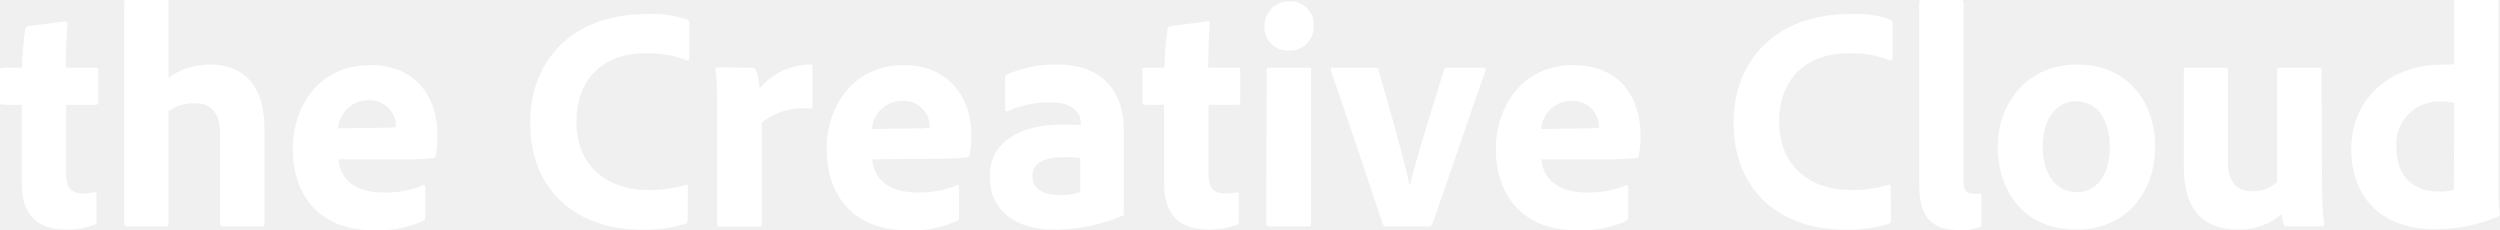
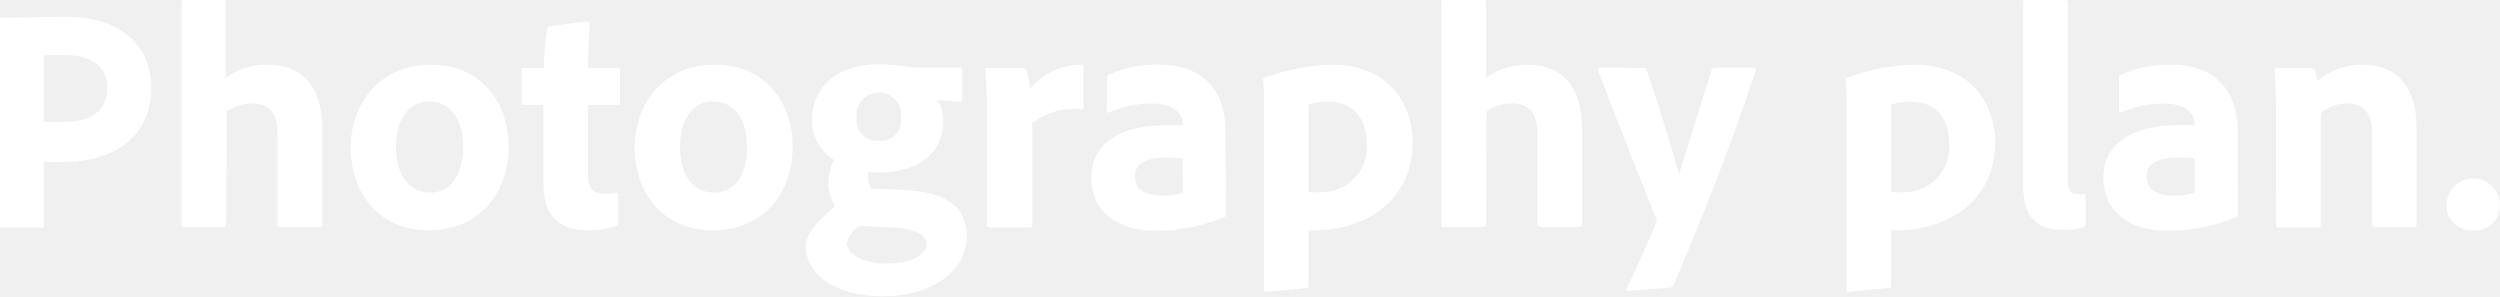
- <svg xmlns="http://www.w3.org/2000/svg" viewBox="0 0 203.48 18.68">
+ <svg xmlns="http://www.w3.org/2000/svg" viewBox="0 0 201.38 23.86">
  <defs>
    <style>.a{fill:#fff;}</style>
  </defs>
-   <path class="a" d="M7.93,18c0,.16,0,.29-.19.34a6.4,6.4,0,0,1-2.31.37c-2.26,0-3.58-1.12-3.58-3.72V8.56H.29c-.16,0-.21-.08-.21-.24V5.77c0-.18.05-.23.23-.23H1.87A29.3,29.3,0,0,1,2.13,2.4a.3.3,0,0,1,.24-.24l3-.39c.13,0,.2,0,.2.16-.07.8-.13,2.34-.13,3.61H7.87c.16,0,.21,0,.21.21V8.37c0,.13-.05.16-.18.19H5.46v5.56c0,1.14.34,1.66,1.4,1.66a5.27,5.27,0,0,0,.88-.1c.11,0,.19,0,.19.18Z" transform="translate(-0.08 -0.03)" />
-   <path class="a" d="M13.8,18.25c0,.15-.05.21-.21.21H10.4c-.16,0-.21-.08-.21-.21V.21c0-.1,0-.18.21-.18h3.19c.16,0,.21.05.21.18V6.35a5.71,5.71,0,0,1,3.4-1.07c2,0,4.4,1,4.4,5.22v7.72c0,.16-.06.24-.24.24H18.24c-.18,0-.26-.08-.26-.24V10.87c0-1.64-.7-2.44-2.05-2.44a3.51,3.51,0,0,0-2.13.65Z" transform="translate(-0.08 -0.03)" />
-   <path class="a" d="M27.63,13c.12,1.48,1.16,2.7,3.71,2.7a8,8,0,0,0,3.2-.6c.07-.05.15,0,.15.13v2.47c0,.18,0,.26-.18.31a8.62,8.62,0,0,1-4,.76c-4.89,0-6.6-3.36-6.6-6.58,0-3.58,2.2-6.86,6.28-6.86s5.49,3,5.49,5.61a8.84,8.84,0,0,1-.13,1.74c0,.14-.08.19-.21.21a21.81,21.81,0,0,1-2.68.11ZM31,10.43a7.33,7.33,0,0,0,1.3-.06v-.18a2.11,2.11,0,0,0-2.21-2,2.46,2.46,0,0,0-2.49,2.29Z" transform="translate(-0.08 -0.03)" />
-   <path class="a" d="M56.05,17.88c0,.19,0,.32-.2.37a11.47,11.47,0,0,1-3.62.47c-5,0-9-3-9-8.68,0-5.28,3.64-8.86,9.38-8.86A8.7,8.7,0,0,1,56,1.62a.29.29,0,0,1,.18.31V4.76c0,.24-.13.24-.23.18a8.24,8.24,0,0,0-3.38-.57C49.12,4.37,47,6.53,47,9.91c0,4.05,3,5.58,5.7,5.58a9.76,9.76,0,0,0,3.17-.41c.13-.05.2,0,.2.13Z" transform="translate(-0.08 -0.03)" />
-   <path class="a" d="M61.3,5.54a.3.3,0,0,1,.32.23,4.84,4.84,0,0,1,.28,1.46A5.44,5.44,0,0,1,66,5.28c.16,0,.21,0,.21.21v3.2c0,.13,0,.18-.23.18A5.38,5.38,0,0,0,62.08,10l0,8.27c0,.15-.05.21-.24.21H58.71c-.21,0-.26-.08-.26-.24v-9c0-1.12,0-2.63-.13-3.54,0-.13,0-.18.15-.18Z" transform="translate(-0.08 -0.03)" />
-   <path class="a" d="M71.07,13c.13,1.48,1.17,2.7,3.72,2.7a8,8,0,0,0,3.2-.6c.07-.05.15,0,.15.13v2.47c0,.18,0,.26-.18.31a8.63,8.63,0,0,1-4,.76c-4.88,0-6.6-3.36-6.6-6.58,0-3.58,2.21-6.86,6.29-6.86,3.93,0,5.49,3,5.49,5.61A8.84,8.84,0,0,1,79,12.63c0,.14-.08.19-.21.21a21.81,21.81,0,0,1-2.68.11Zm3.38-2.52a7.33,7.33,0,0,0,1.3-.06v-.18a2.11,2.11,0,0,0-2.21-2,2.46,2.46,0,0,0-2.49,2.29Z" transform="translate(-0.08 -0.03)" />
-   <path class="a" d="M91.55,15.57c0,.68,0,1.22,0,1.85,0,0,0,.1,0,.13a14.36,14.36,0,0,1-5.66,1.17c-2.89,0-5.25-1.33-5.25-4.34,0-2.76,2.41-4.21,5.87-4.21a11.34,11.34,0,0,1,1.53.05V10c0-.5-.31-1.64-2.49-1.64a8.36,8.36,0,0,0-3.43.7A.15.15,0,0,1,81.89,9V6.35c0-.13,0-.21.18-.26a9.68,9.68,0,0,1,4.08-.81c3.74,0,5.4,2.31,5.4,5.28ZM88,12.9a8.47,8.47,0,0,0-1.3-.08c-1.84,0-2.59.6-2.59,1.53s.65,1.56,2.28,1.56A5.4,5.4,0,0,0,88,15.68Z" transform="translate(-0.08 -0.03)" />
-   <path class="a" d="M100.91,18c0,.16,0,.29-.18.34a6.49,6.49,0,0,1-2.32.37c-2.26,0-3.58-1.12-3.58-3.72V8.56H93.27c-.16,0-.21-.08-.21-.24V5.77c0-.18,0-.23.23-.23h1.56a29.3,29.3,0,0,1,.26-3.14.3.3,0,0,1,.24-.24l3-.39c.13,0,.2,0,.2.16-.07.8-.13,2.34-.13,3.61h2.4c.15,0,.2,0,.2.21V8.37c0,.13,0,.16-.18.19H98.44v5.56c0,1.14.34,1.66,1.4,1.66a5.51,5.51,0,0,0,.89-.1c.1,0,.18,0,.18.18Z" transform="translate(-0.08 -0.03)" />
-   <path class="a" d="M103,2.14a2,2,0,0,1,2-2,1.88,1.88,0,0,1,2,2,1.91,1.91,0,0,1-2,2A1.88,1.88,0,0,1,103,2.14Zm.18,3.61c0-.13,0-.21.21-.21h3.2c.15,0,.2,0,.2.21V18.22c0,.16,0,.24-.23.24H103.4c-.18,0-.26-.08-.26-.24Z" transform="translate(-0.08 -0.03)" />
-   <path class="a" d="M112.94,18.46a.3.3,0,0,1-.31-.19c-1-2.93-3.17-9.53-4.24-12.52a.17.17,0,0,1,.18-.21H112c.18,0,.23,0,.28.18,1.69,5.85,2.26,8.16,2.52,9.33h.06c.26-1.17.93-3.51,2.75-9.33,0-.13.1-.18.23-.18h3a.16.16,0,0,1,.15.23c-1.11,3.07-3.3,9.65-4.33,12.48-.08.13-.13.21-.32.21Z" transform="translate(-0.08 -0.03)" />
-   <path class="a" d="M125.54,13c.13,1.48,1.17,2.7,3.72,2.7a8,8,0,0,0,3.2-.6c.07-.05.15,0,.15.13v2.47c0,.18-.05.26-.18.31a8.63,8.63,0,0,1-4,.76c-4.88,0-6.6-3.36-6.6-6.58,0-3.58,2.21-6.86,6.29-6.86s5.48,3,5.48,5.61a8.1,8.1,0,0,1-.13,1.74c0,.14-.07.19-.2.21a21.81,21.81,0,0,1-2.68.11Zm3.38-2.52a7.33,7.33,0,0,0,1.3-.06v-.18a2.11,2.11,0,0,0-2.21-2,2.45,2.45,0,0,0-2.49,2.29Z" transform="translate(-0.08 -0.03)" />
-   <path class="a" d="M154,17.88c0,.19-.05.32-.21.37a11.36,11.36,0,0,1-3.61.47c-5,0-9-3-9-8.68,0-5.28,3.64-8.86,9.38-8.86a8.7,8.7,0,0,1,3.38.44.29.29,0,0,1,.18.31V4.76c0,.24-.13.24-.24.18a8.16,8.16,0,0,0-3.37-.57c-3.49,0-5.62,2.16-5.62,5.54,0,4.05,3,5.58,5.69,5.58a9.68,9.68,0,0,0,3.17-.41c.13-.05.21,0,.21.13Z" transform="translate(-0.08 -0.03)" />
-   <path class="a" d="M156.29.24c0-.13.05-.21.26-.21h3.09c.18,0,.26.08.26.21V14.79c0,.73.23,1,.85,1a2.58,2.58,0,0,0,.47,0c.11,0,.13.06.13.19v2.23c0,.21,0,.26-.18.31a4.2,4.2,0,0,1-1.61.24c-1.87,0-3.27-.71-3.27-3.59Z" transform="translate(-0.08 -0.03)" />
-   <path class="a" d="M175.49,11.93c0,4.08-2.65,6.79-6.39,6.79-4.45,0-6.42-3.36-6.42-6.71,0-3.69,2.47-6.73,6.47-6.73C173.33,5.28,175.49,8.43,175.49,11.93Zm-9.15,0c0,2.29,1.07,3.74,2.81,3.74,1.51,0,2.65-1.3,2.65-3.69,0-2-.83-3.71-2.81-3.71C167.49,8.3,166.34,9.65,166.34,12Z" transform="translate(-0.08 -0.03)" />
-   <path class="a" d="M189.08,15.57a21.55,21.55,0,0,0,.16,2.68c0,.15-.06.21-.24.21h-2.75c-.21,0-.26-.06-.31-.19a7.55,7.55,0,0,1-.16-.8,5.27,5.27,0,0,1-3.56,1.25c-2.6,0-4.39-1.43-4.39-5V5.75c0-.18,0-.21.23-.21h3.17c.16,0,.19,0,.19.21v7.54c0,1.4.59,2.31,2,2.31a2.85,2.85,0,0,0,2-.76V5.75c0-.16.08-.21.26-.21h3.14c.18,0,.21,0,.21.21Z" transform="translate(-0.08 -0.03)" />
-   <path class="a" d="M191.45,12.12c0-3.72,2.78-6.84,7.53-6.84.21,0,.47,0,.86,0V.21A.16.16,0,0,1,200,0h3.27c.13,0,.16.05.16.16V15.55a16.23,16.23,0,0,0,.1,1.89c0,.13,0,.19-.18.24a13.08,13.08,0,0,1-5.12,1C194.41,18.72,191.45,16.53,191.45,12.12Zm8.39-3.69a2.57,2.57,0,0,0-1-.13,3.47,3.47,0,0,0-3.72,3.63c0,2.58,1.48,3.69,3.46,3.69a3.65,3.65,0,0,0,1.22-.15Z" transform="translate(-0.08 -0.03)" />
+   <path class="a" d="M368,1.66c0-.15,0-.2.15-.2,1.06,0,3.1-.08,5.06-.08,5.21,0,7,2.89,7,5.7,0,4.18-3.23,6-7.2,6h-1.45v5.08c0,.13,0,.21-.21.21h-3.17c-.13,0-.18-.08-.18-.21Zm3.56,8.2H373c2,0,3.67-.62,3.67-2.73,0-1.63-1.11-2.66-3.36-2.66h-1.75Z" transform="translate(-368.03 -0.03)" />
+   <path class="a" d="M386.24,18.11c0,.16-.05.21-.2.21h-3.18c-.15,0-.2-.08-.2-.21V.21c0-.11,0-.18.2-.18H386c.15,0,.2,0,.2.18V6.3a5.76,5.76,0,0,1,3.43-1.06c2,0,4.36,1,4.36,5.18v7.67c0,.15,0,.23-.23.23h-3.12c-.18,0-.25-.08-.25-.23v-7.3c0-1.63-.7-2.43-2-2.43A3.52,3.52,0,0,0,386.3,9Z" transform="translate(-368.03 -0.03)" />
+   <path class="a" d="M409,11.84c0,4-2.63,6.74-6.35,6.74-4.41,0-6.37-3.33-6.37-6.66,0-3.66,2.45-6.68,6.43-6.68C406.88,5.24,409,8.36,409,11.84Zm-9.08,0c0,2.27,1.06,3.71,2.79,3.71,1.49,0,2.63-1.29,2.63-3.66,0-2-.83-3.69-2.79-3.69-1.5,0-2.63,1.37-2.63,3.67Z" transform="translate(-368.03 -0.03)" />
+   <path class="a" d="M417.84,17.88c0,.16,0,.28-.18.34a6.35,6.35,0,0,1-2.29.36c-2.25,0-3.56-1.11-3.56-3.69V8.49h-1.55c-.16,0-.21-.08-.21-.23V5.73c0-.18,0-.23.23-.23h1.55a29.79,29.79,0,0,1,.26-3.13.28.28,0,0,1,.23-.23l3-.39c.13,0,.21,0,.21.16-.08.8-.13,2.32-.13,3.59h2.37c.16,0,.21,0,.21.2V8.31c0,.13,0,.15-.18.18h-2.41V14c0,1.14.34,1.65,1.4,1.65a5.16,5.16,0,0,0,.87-.1c.11,0,.18,0,.18.18Z" transform="translate(-368.03 -0.03)" />
+   <path class="a" d="M431.88,11.84c0,4-2.63,6.74-6.35,6.74-4.41,0-6.37-3.33-6.37-6.66,0-3.66,2.45-6.68,6.42-6.68C429.74,5.24,431.88,8.36,431.88,11.84Zm-9.08,0c0,2.27,1,3.71,2.78,3.71,1.5,0,2.63-1.29,2.63-3.66,0-2-.82-3.69-2.78-3.69-1.5,0-2.63,1.37-2.63,3.67Z" transform="translate(-368.03 -0.03)" />
+   <path class="a" d="M440.91,15.33c3.69.18,5,1.67,5,3.71,0,2.69-2.63,4.85-6.78,4.85-4.31,0-6.2-2.14-6.2-4,0-.82.68-1.85,2.38-3.27a3.16,3.16,0,0,1-.54-2,3.61,3.61,0,0,1,.46-1.7,3.7,3.7,0,0,1-1.78-3.3c0-2.48,1.94-4.41,5.29-4.41a15.47,15.47,0,0,1,2.45.2,2.14,2.14,0,0,0,.62.06h3.54c.12,0,.18,0,.18.18v2.4c0,.13-.06.18-.18.18-.39,0-1.24-.08-1.79-.13A3.32,3.32,0,0,1,444,9.82c0,2.73-2.24,4.1-5.11,4.1a5.08,5.08,0,0,1-.87-.05,1.17,1.17,0,0,0-.06.69,1.27,1.27,0,0,0,.29.67Zm-3.67,2.89a2.5,2.5,0,0,0-1,1.36c0,.8,1.14,1.68,3.15,1.68,2.28,0,3.28-.8,3.28-1.6s-1.14-1.21-2.58-1.29ZM437,9.6a1.68,1.68,0,0,0,1.58,1.76h.26A1.58,1.58,0,0,0,440.59,10a1.82,1.82,0,0,0,0-.33,1.81,1.81,0,1,0-3.54-.76,2,2,0,0,0,0,.64Z" transform="translate(-368.03 -0.03)" />
+   <path class="a" d="M450.4,5.5a.28.28,0,0,1,.31.23A4.77,4.77,0,0,1,451,7.17a5.42,5.42,0,0,1,4.1-1.93c.16,0,.21,0,.21.2V8.66c0,.13,0,.18-.23.18a5.31,5.31,0,0,0-3.9,1.11v8.2c0,.16-.06.21-.24.21h-3.15c-.21,0-.26-.08-.26-.23V9.19a29.42,29.42,0,0,0-.13-3.51c0-.13,0-.18.16-.18Z" transform="translate(-368.03 -0.03)" />
+   <path class="a" d="M466.78,15.46v2a14.32,14.32,0,0,1-5.62,1.16c-2.87,0-5.22-1.32-5.22-4.31,0-2.74,2.4-4.18,5.83-4.18a13,13,0,0,1,1.53,0V10c0-.49-.31-1.63-2.48-1.63a8.33,8.33,0,0,0-3.41.7.17.17,0,0,1-.21,0,.11.11,0,0,1,0-.08V6.3a.22.22,0,0,1,.16-.27,9.63,9.63,0,0,1,4-.8c3.72,0,5.37,2.29,5.37,5.24ZM463.3,12.8a10.83,10.83,0,0,0-1.27-.08c-1.84,0-2.58.59-2.58,1.52s.64,1.55,2.27,1.55a5.43,5.43,0,0,0,1.6-.23Z" transform="translate(-368.03 -0.03)" />
+   <path class="a" d="M481.82,11.51c0,4.72-3.87,7.07-7.9,7.07h-.49V23c0,.13,0,.21-.2.23-1.06.1-3,.28-3.2.31s-.18-.05-.18-.18V8.13a12.24,12.24,0,0,0-.08-1.7.12.12,0,0,1,.1-.13,16.78,16.78,0,0,1,5.42-1.06C479.78,5.24,481.82,8.28,481.82,11.51Zm-8.39-3v7a3.84,3.84,0,0,0,.83,0,3.64,3.64,0,0,0,3.87-3.39h0a3.23,3.23,0,0,0,0-.44c0-2.22-1.13-3.46-3.15-3.46a4.78,4.78,0,0,0-1.55.23Z" transform="translate(-368.03 -0.03)" />
+   <path class="a" d="M487.73,18.11c0,.16-.06.21-.21.21h-3.17c-.16,0-.21-.08-.21-.21V.21c0-.11,0-.18.21-.18h3.17c.15,0,.21,0,.21.18V6.3a5.77,5.77,0,0,1,3.38-1.06c2,0,4.36,1,4.36,5.18v7.67c0,.15,0,.23-.24.23h-3.09c-.18,0-.26-.08-.26-.23v-7.3c0-1.63-.7-2.43-2-2.43a3.45,3.45,0,0,0-2.11.65Z" transform="translate(-368.03 -0.03)" />
+   <path class="a" d="M500.42,5.5a.26.26,0,0,1,.25.16c1.48,4.41,2.25,7.09,2.61,8.43.83-2.73,1.63-5.21,2.63-8.43a.26.26,0,0,1,.29-.18h3.07c.18,0,.2.1.18.23-1.86,5.78-4.72,12.9-6.63,17.31-.06.11-.13.18-.36.18l-3.26.26c-.15,0-.2-.08-.12-.23.74-1.55,1.52-3.25,2.34-5.19a.43.43,0,0,0,0-.44c-.72-1.78-3.15-7.87-4.67-11.92-.08-.13,0-.2.15-.2Z" transform="translate(-368.03 -0.03)" />
+   <path class="a" d="M528.74,11.51c0,4.72-3.87,7.07-7.89,7.07h-.49V23c0,.13,0,.21-.21.23-1.06.1-3,.28-3.2.31s-.18-.05-.18-.18V8.13a12,12,0,0,0-.08-1.7.12.12,0,0,1,.11-.13h0a16.47,16.47,0,0,1,5.42-1.06C526.67,5.24,528.74,8.28,528.74,11.51Zm-8.38-3v7a5.61,5.61,0,0,0,.82,0,3.64,3.64,0,0,0,3.87-3.39h0a3.23,3.23,0,0,0,0-.44c0-2.22-1.13-3.46-3.14-3.46a4.78,4.78,0,0,0-1.55.23Z" transform="translate(-368.03 -0.03)" />
+   <path class="a" d="M531,.23c0-.13.05-.2.26-.2h3.07c.18,0,.26.07.26.2V14.66c0,.72.23,1,.85,1h.46c.11,0,.13,0,.13.18V18c0,.2,0,.25-.18.31a4.15,4.15,0,0,1-1.6.23c-1.85,0-3.25-.7-3.25-3.56Z" transform="translate(-368.03 -0.03)" />
+   <path class="a" d="M548.3,15.46v2a14.33,14.33,0,0,1-5.63,1.16c-2.86,0-5.21-1.32-5.21-4.31,0-2.74,2.4-4.18,5.83-4.18a9.64,9.64,0,0,1,1.52,0V10c0-.49-.31-1.63-2.47-1.63a8.33,8.33,0,0,0-3.41.7.16.16,0,0,1-.21,0,.11.11,0,0,1,0-.08V6.3c0-.13,0-.21.18-.26a9.63,9.63,0,0,1,4-.8c3.72,0,5.37,2.29,5.37,5.24Zm-3.49-2.66a9.31,9.31,0,0,0-1.29-.08c-1.83,0-2.58.59-2.58,1.52s.65,1.55,2.27,1.55a5.12,5.12,0,0,0,1.6-.23Z" transform="translate(-368.03 -0.03)" />
+   <path class="a" d="M551.36,8.49c0-.88-.05-2.22-.1-2.79,0-.13,0-.2.18-.2h2.71c.21,0,.29.07.34.2a3.51,3.51,0,0,1,.2.85,5.71,5.71,0,0,1,3.67-1.31c2,0,4.33,1,4.33,5.18v7.67c0,.15,0,.23-.23.23h-3.1c-.18,0-.25-.08-.25-.23V10.73c0-1.54-.68-2.37-2-2.37a3.13,3.13,0,0,0-2.14.8v9a.19.19,0,0,1-.17.21h-3.18c-.18,0-.24-.08-.24-.23Z" transform="translate(-368.03 -0.03)" />
+   <path class="a" d="M565.11,16.41a2.15,2.15,0,0,1,4.29,0,2,2,0,0,1-1.81,2.17h-.33a2,2,0,0,1-2.15-1.84h0A1.82,1.82,0,0,1,565.11,16.41Z" transform="translate(-368.03 -0.03)" />
</svg>
